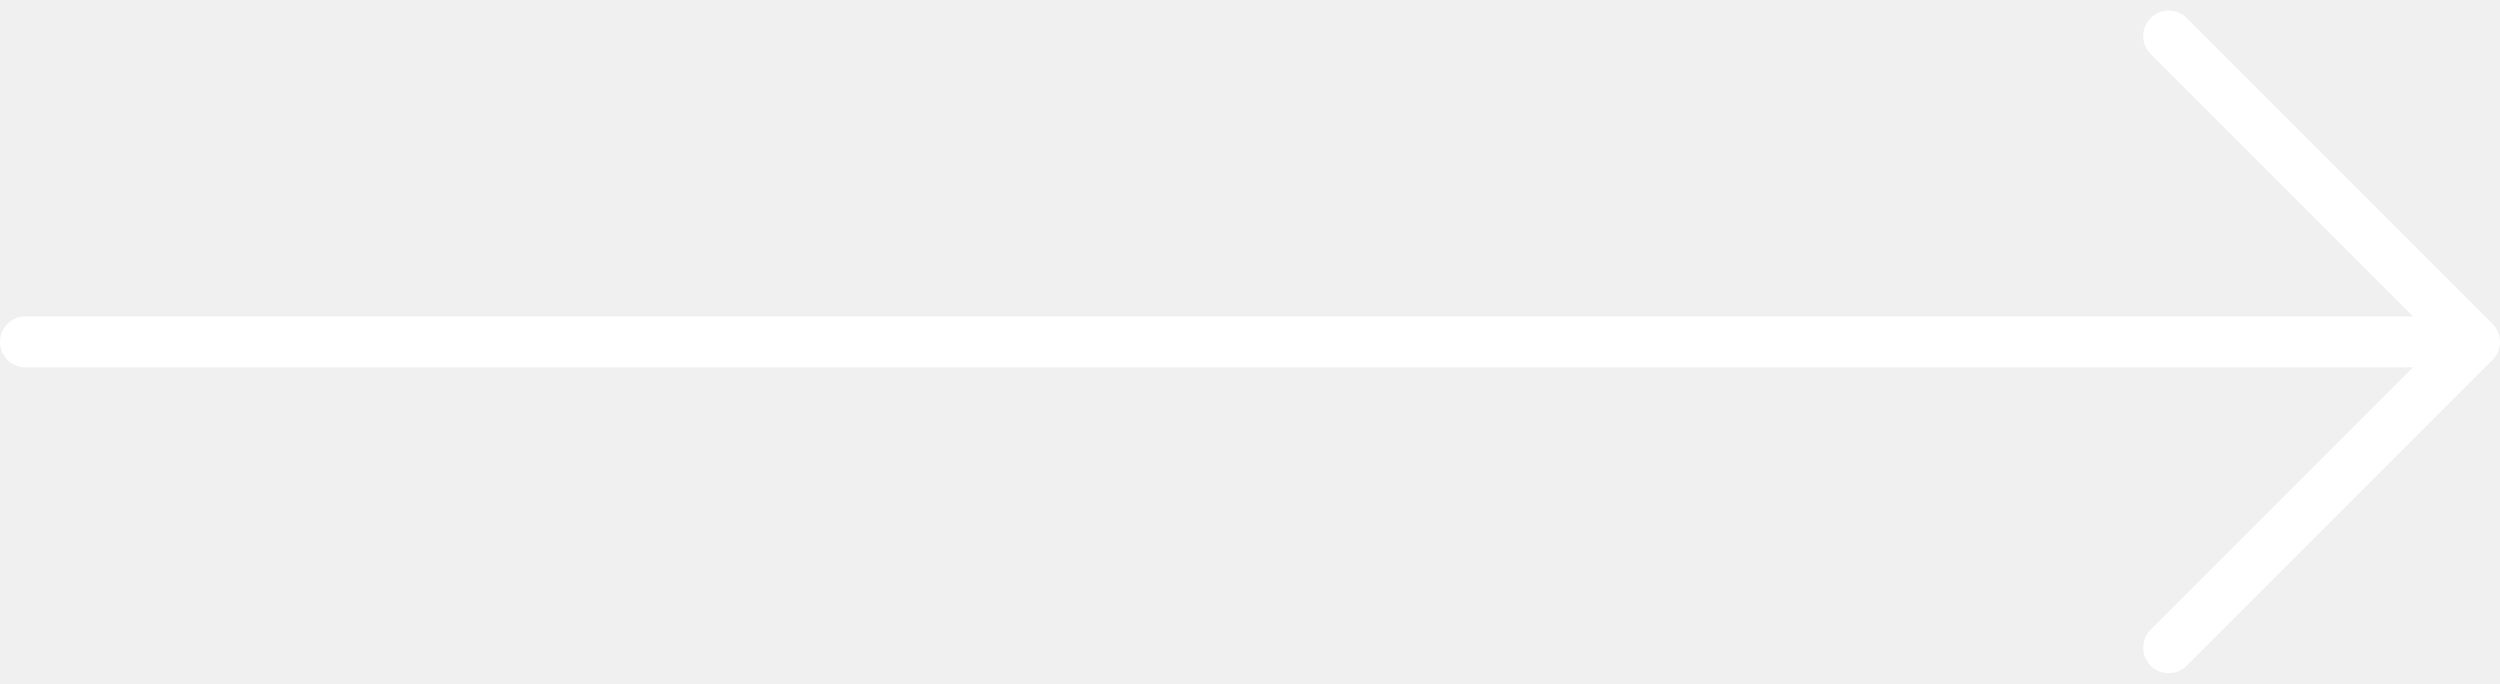
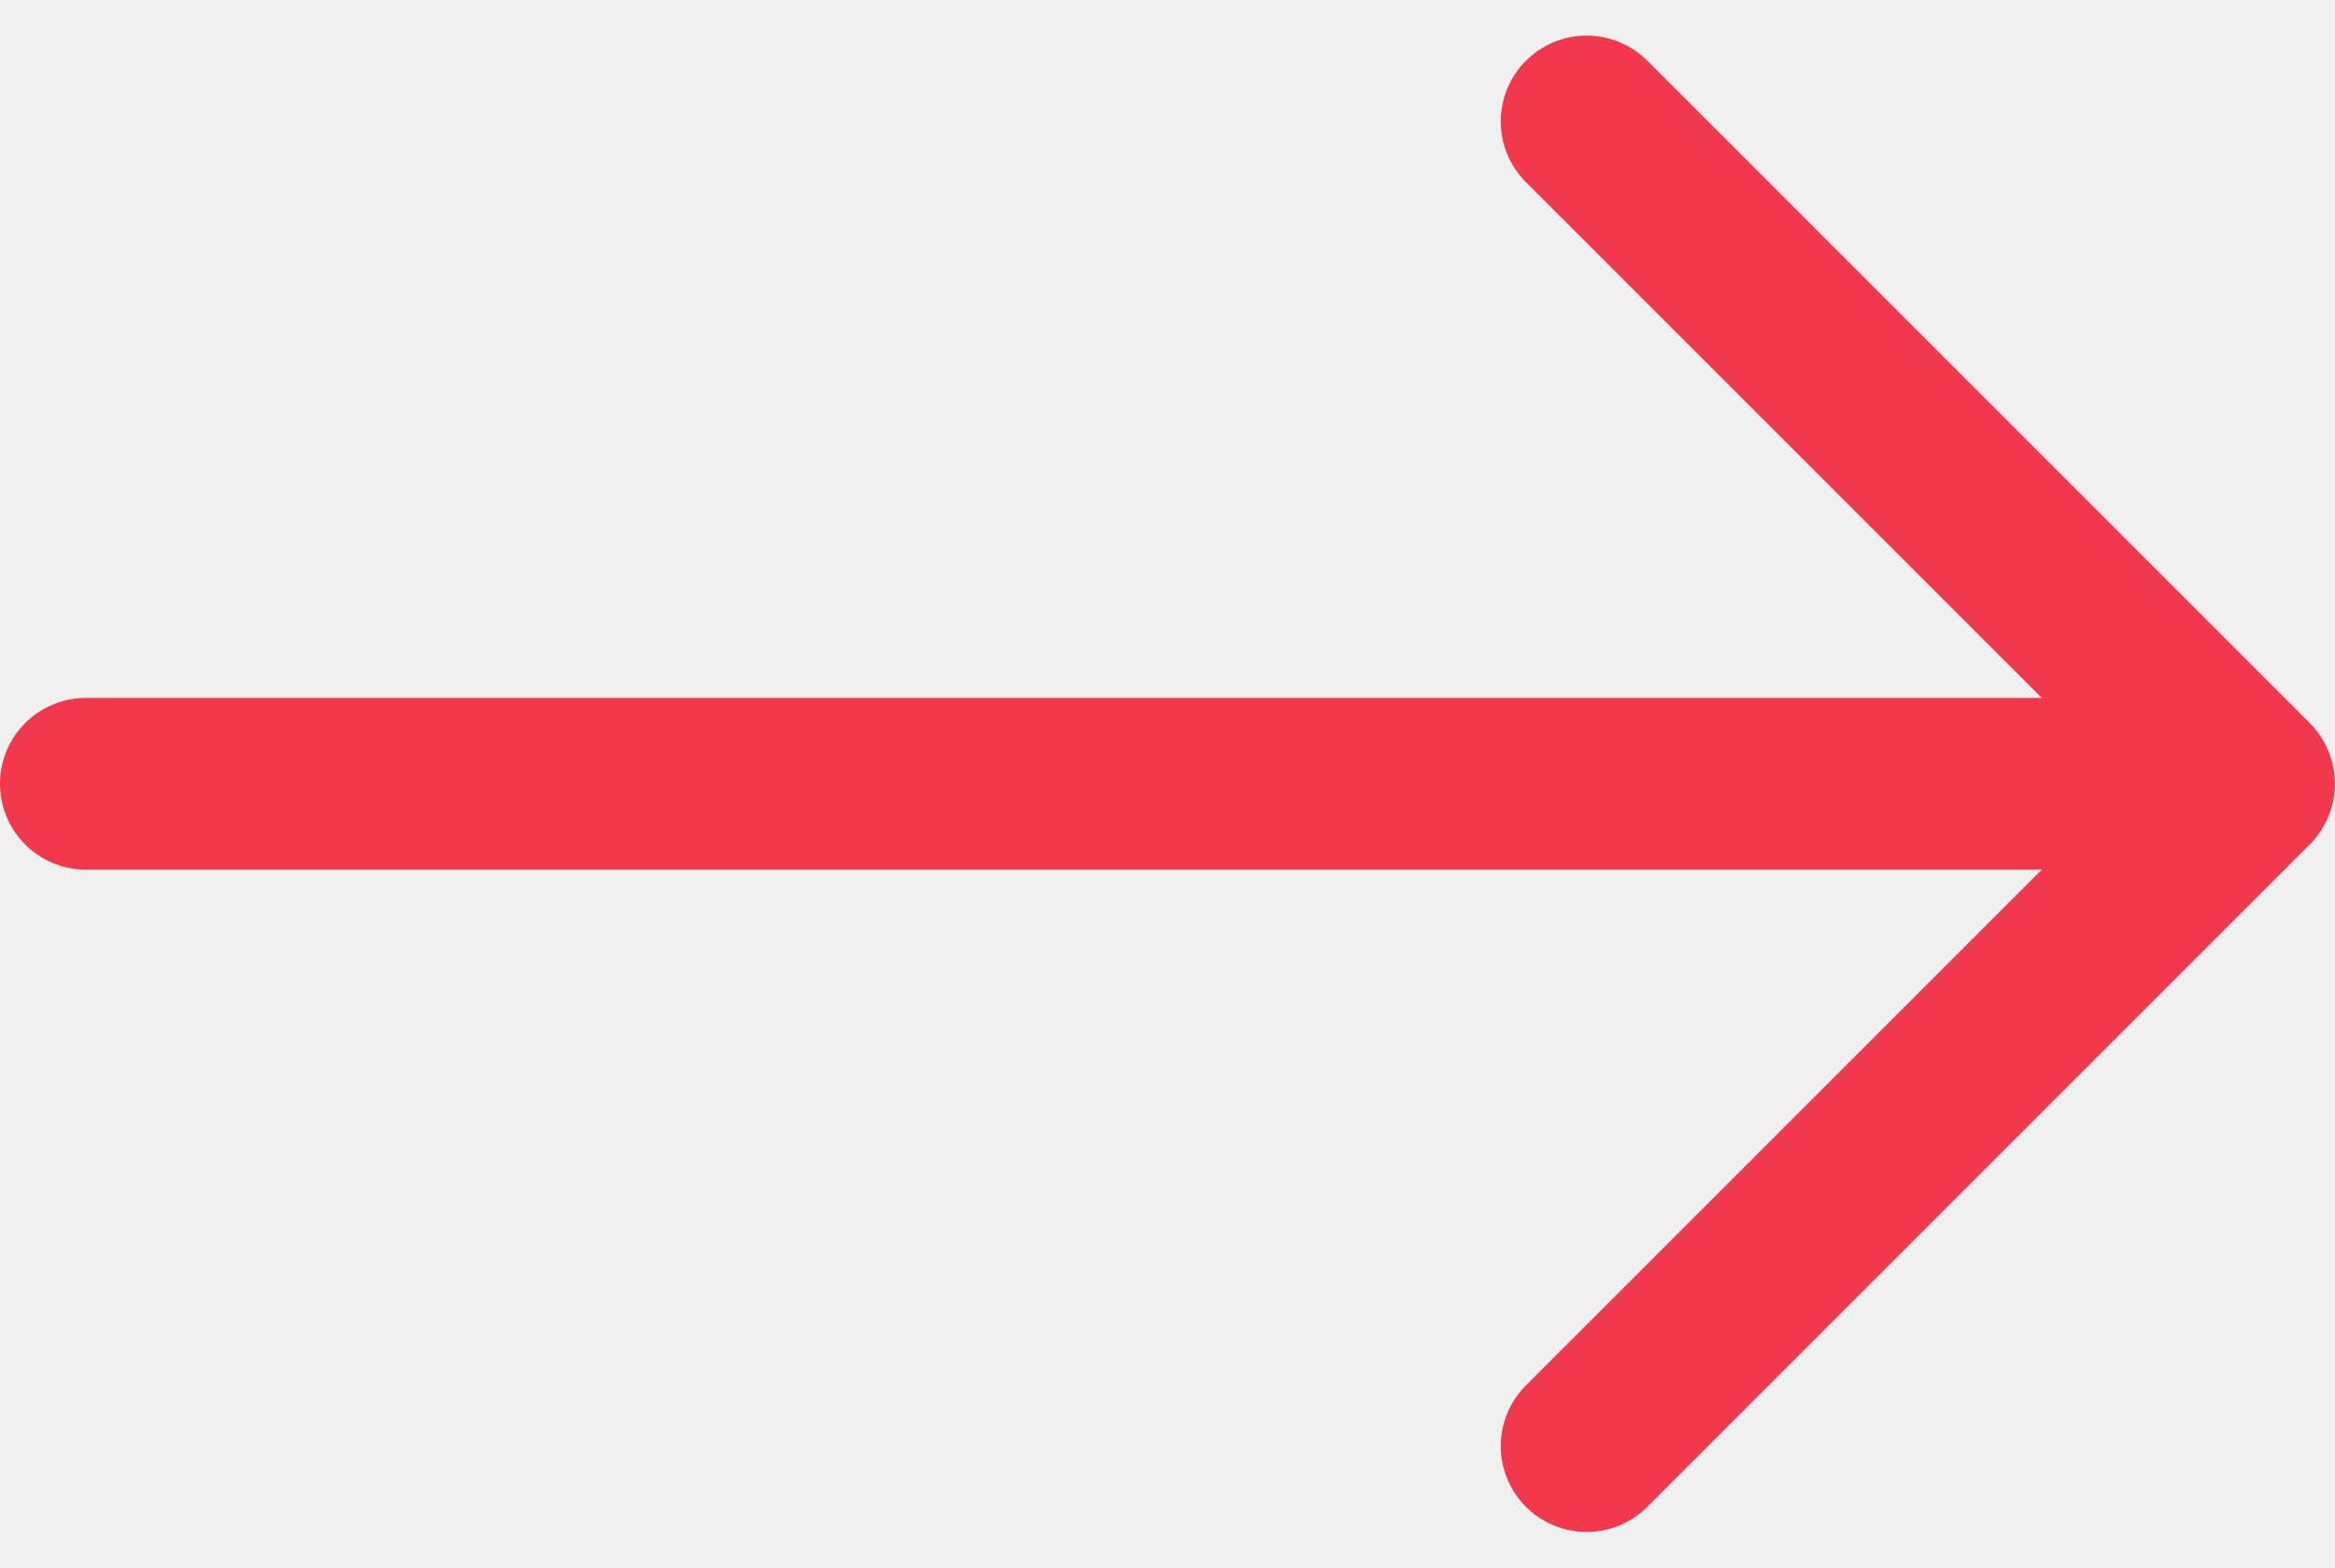
- <svg xmlns="http://www.w3.org/2000/svg" width="73.573" height="20.121" viewBox="0 0 73.573 20.121">
+ <svg xmlns="http://www.w3.org/2000/svg" width="20.399" height="13.696" viewBox="0 0 20.399 13.696">
  <defs>
-     <style>.a{fill:none;stroke:#fff;stroke-linecap:round;stroke-linejoin:round;stroke-width:1.5px;}</style>
+     <style>.a{fill:none;stroke:#f1384d;stroke-linecap:round;stroke-linejoin:round;stroke-width:1.5px;}</style>
  </defs>
-   <g transform="translate(0.75 1.061)">
-     <path class="a" d="M7.5,18H78.306" transform="translate(-7.5 -9)" />
-     <path class="a" d="M18,7.5l9,9-9,9" transform="translate(45.073 -7.5)" />
+   <g transform="translate(-51.157 -2.152)">
+     <path class="a" d="M7.5,18h18" transform="translate(44.407 -9)" />
+     <path class="a" d="M18,7.5l5.787,5.787L18,19.074" transform="translate(47.018 -4.287)" />
  </g>
</svg>
